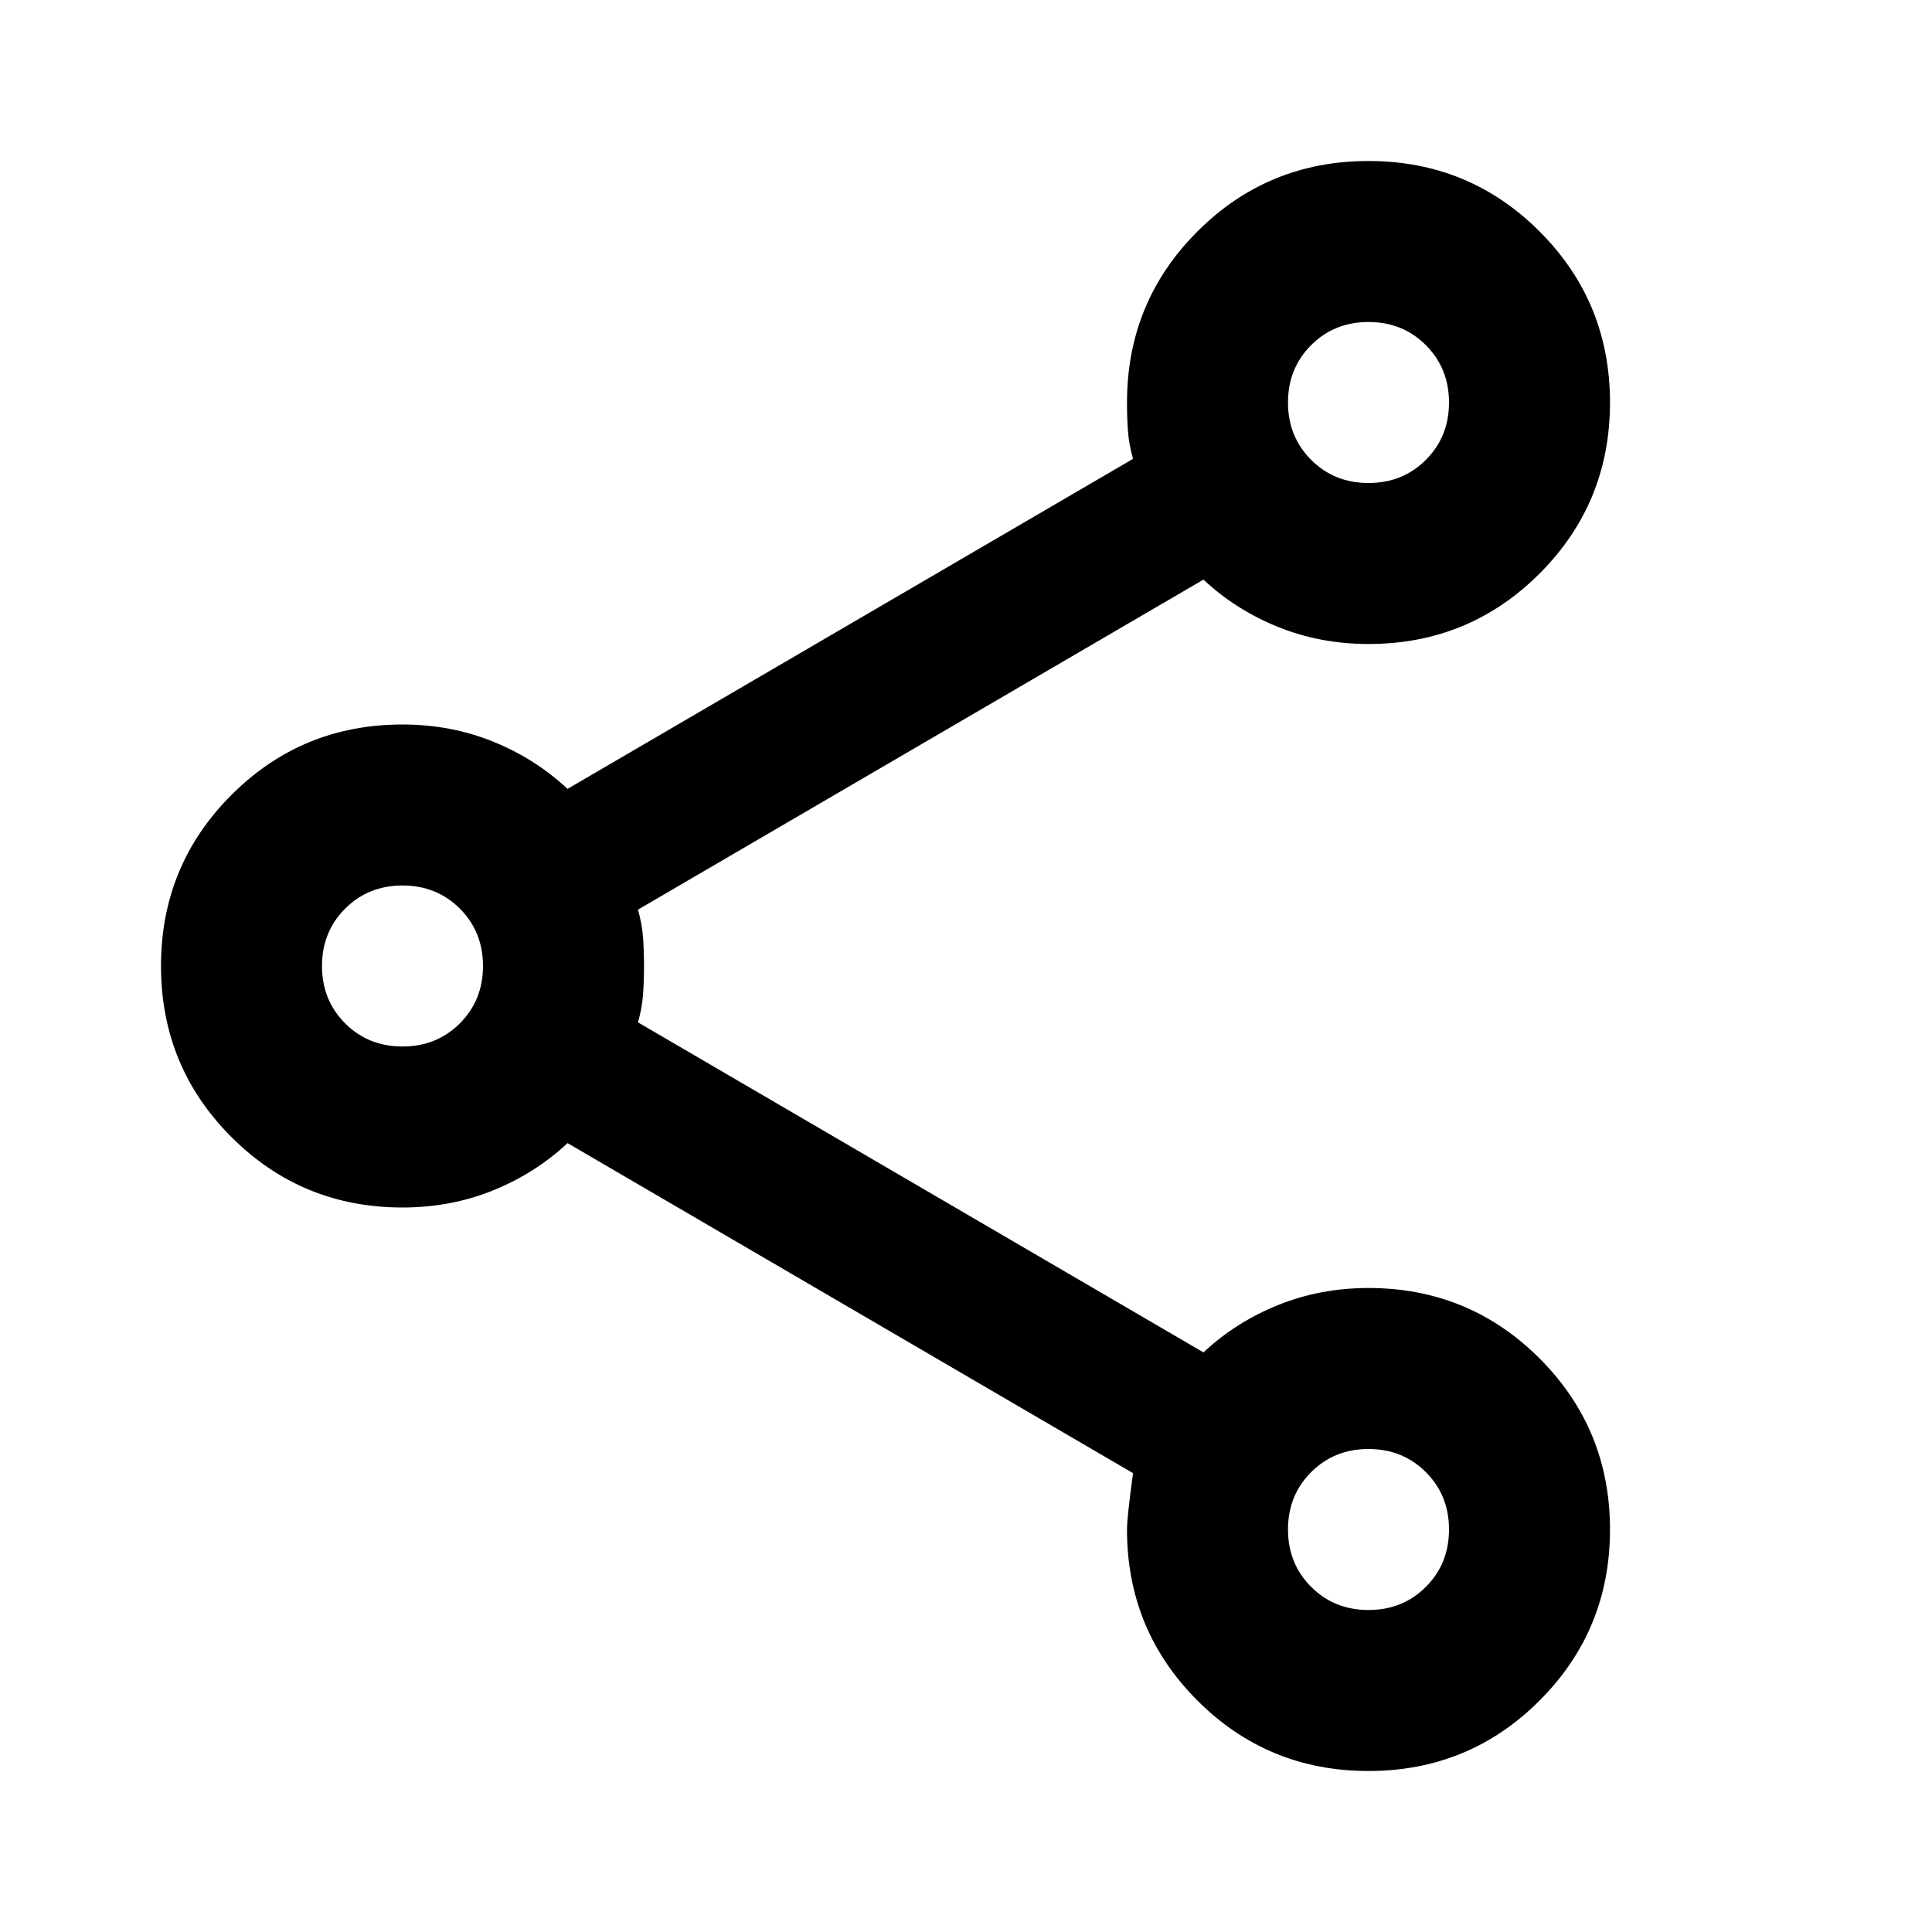
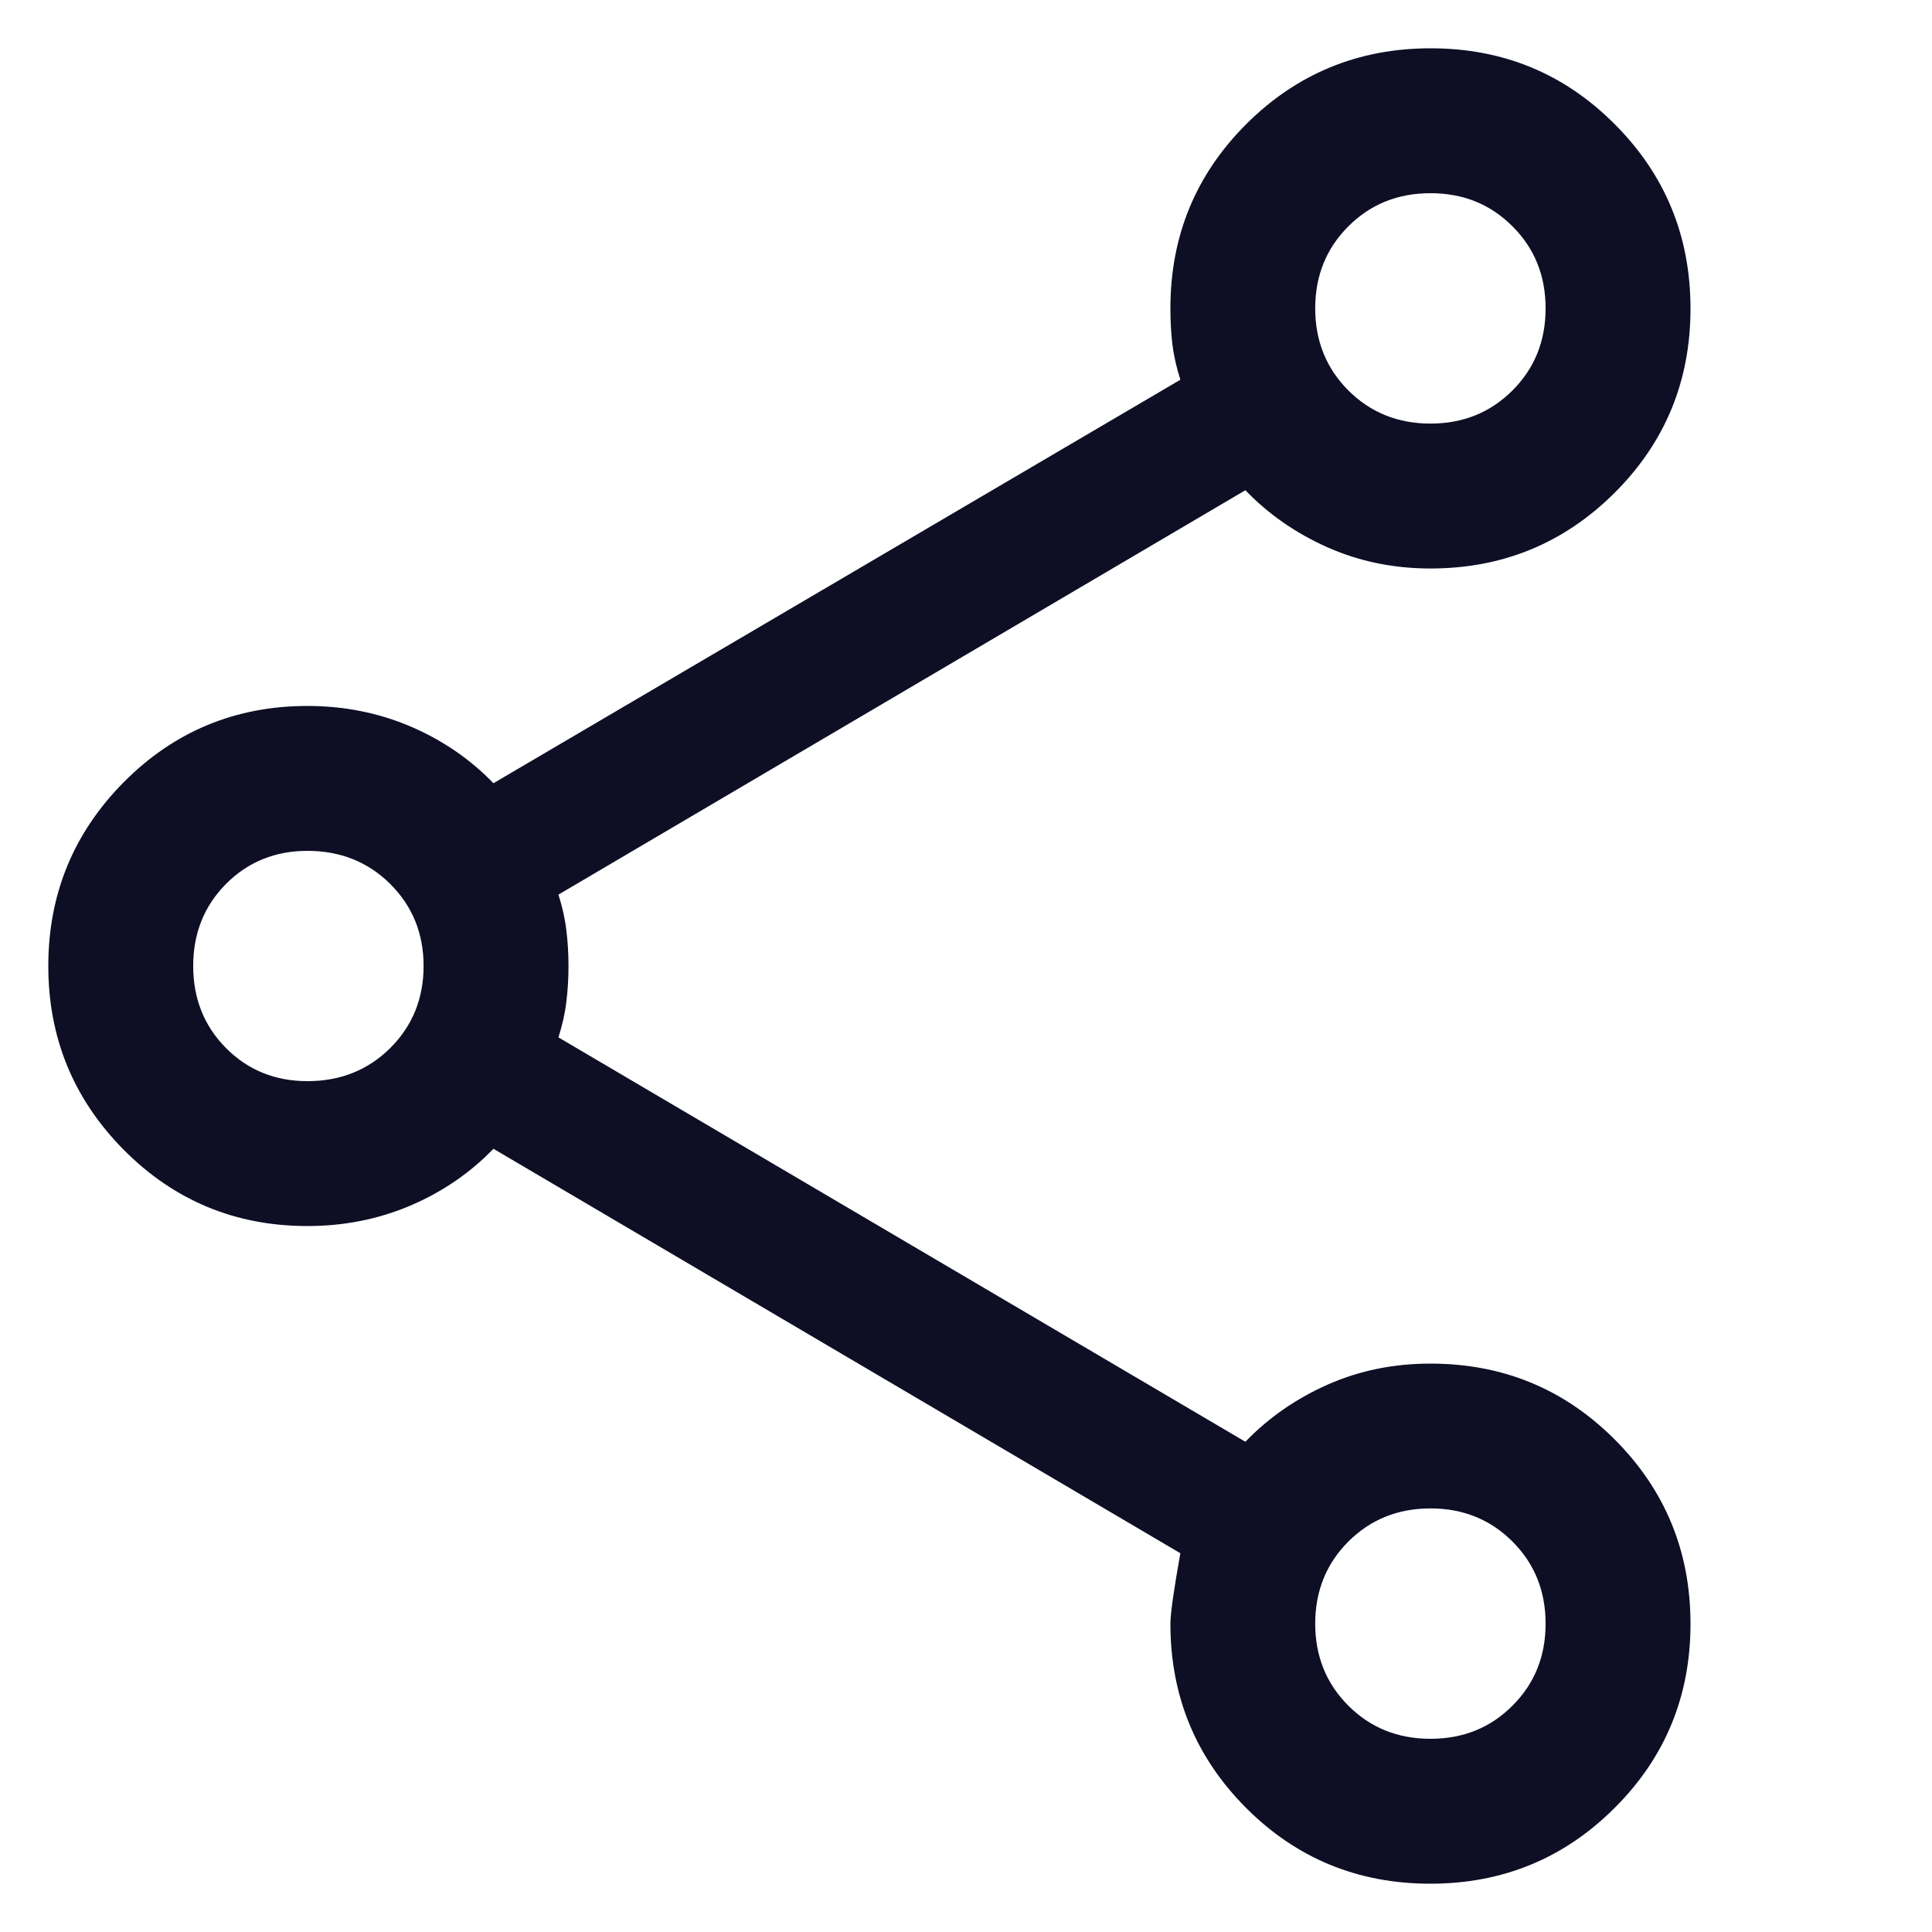
- <svg xmlns="http://www.w3.org/2000/svg" height="24" viewBox="0 -960 960 960" width="24">
-   <path d="M680-80q-50 0-85-35t-35-85q0-6 3-28L282-392q-16 15-37 23.5t-45 8.5q-50 0-85-35t-35-85q0-50 35-85t85-35q24 0 45 8.5t37 23.5l281-164q-2-7-2.5-13.5T560-760q0-50 35-85t85-35q50 0 85 35t35 85q0 50-35 85t-85 35q-24 0-45-8.5T598-672L317-508q2 7 2.5 13.5t.5 14.5q0 8-.5 14.5T317-452l281 164q16-15 37-23.5t45-8.5q50 0 85 35t35 85q0 50-35 85t-85 35Zm0-80q17 0 28.5-11.5T720-200q0-17-11.5-28.5T680-240q-17 0-28.5 11.5T640-200q0 17 11.5 28.5T680-160ZM200-440q17 0 28.5-11.5T240-480q0-17-11.5-28.5T200-520q-17 0-28.5 11.5T160-480q0 17 11.5 28.5T200-440Zm480-280q17 0 28.5-11.5T720-760q0-17-11.5-28.5T680-800q-17 0-28.5 11.5T640-760q0 17 11.5 28.5T680-720Zm0 520ZM200-480Zm480-280Z" />
+ <svg xmlns="http://www.w3.org/2000/svg" width="20" height="20" viewBox="0 0 20 20" fill="none">
+   <path d="M14.806 19.5C14.057 19.5 13.421 19.238 12.899 18.715C12.377 18.191 12.116 17.556 12.116 16.808C12.116 16.708 12.15 16.465 12.219 16.079L5.108 11.892C4.867 12.142 4.58 12.338 4.249 12.48C3.917 12.621 3.562 12.692 3.183 12.692C2.438 12.692 1.804 12.429 1.282 11.904C0.761 11.378 0.5 10.743 0.5 10C0.5 9.257 0.761 8.622 1.282 8.096C1.804 7.571 2.438 7.308 3.183 7.308C3.562 7.308 3.917 7.379 4.249 7.52C4.58 7.662 4.867 7.858 5.108 8.108L12.219 3.931C12.18 3.808 12.152 3.687 12.137 3.569C12.123 3.451 12.116 3.326 12.116 3.192C12.116 2.444 12.377 1.809 12.901 1.285C13.425 0.762 14.062 0.5 14.81 0.5C15.559 0.5 16.194 0.762 16.716 1.286C17.239 1.81 17.5 2.446 17.5 3.195C17.5 3.943 17.238 4.579 16.715 5.101C16.191 5.623 15.556 5.885 14.808 5.885C14.427 5.885 14.073 5.812 13.745 5.667C13.418 5.522 13.133 5.325 12.892 5.075L5.781 9.261C5.82 9.385 5.848 9.505 5.862 9.623C5.877 9.741 5.885 9.867 5.885 10C5.885 10.133 5.877 10.259 5.862 10.377C5.848 10.495 5.82 10.615 5.781 10.739L12.892 14.925C13.133 14.675 13.418 14.478 13.745 14.333C14.073 14.188 14.427 14.116 14.808 14.116C15.556 14.116 16.191 14.377 16.715 14.901C17.238 15.425 17.5 16.061 17.5 16.81C17.5 17.558 17.238 18.194 16.714 18.716C16.19 19.239 15.554 19.5 14.806 19.5ZM14.808 18C15.146 18 15.429 17.886 15.657 17.657C15.886 17.429 16 17.146 16 16.808C16 16.47 15.886 16.187 15.657 15.958C15.429 15.73 15.146 15.615 14.808 15.615C14.47 15.615 14.187 15.73 13.958 15.958C13.73 16.187 13.615 16.47 13.615 16.808C13.615 17.146 13.73 17.429 13.958 17.657C14.187 17.886 14.47 18 14.808 18ZM3.183 11.192C3.523 11.192 3.809 11.078 4.039 10.85C4.269 10.621 4.385 10.338 4.385 10C4.385 9.662 4.269 9.379 4.039 9.15C3.809 8.922 3.523 8.808 3.183 8.808C2.848 8.808 2.567 8.922 2.34 9.15C2.113 9.379 2 9.662 2 10C2 10.338 2.113 10.621 2.34 10.85C2.567 11.078 2.848 11.192 3.183 11.192ZM14.808 4.385C15.146 4.385 15.429 4.27 15.657 4.042C15.886 3.813 16 3.53 16 3.192C16 2.854 15.886 2.571 15.657 2.343C15.429 2.114 15.146 2 14.808 2C14.47 2 14.187 2.114 13.958 2.343C13.73 2.571 13.615 2.854 13.615 3.192C13.615 3.53 13.73 3.813 13.958 4.042C14.187 4.27 14.47 4.385 14.808 4.385Z" fill="#0E0E25" />
</svg>
